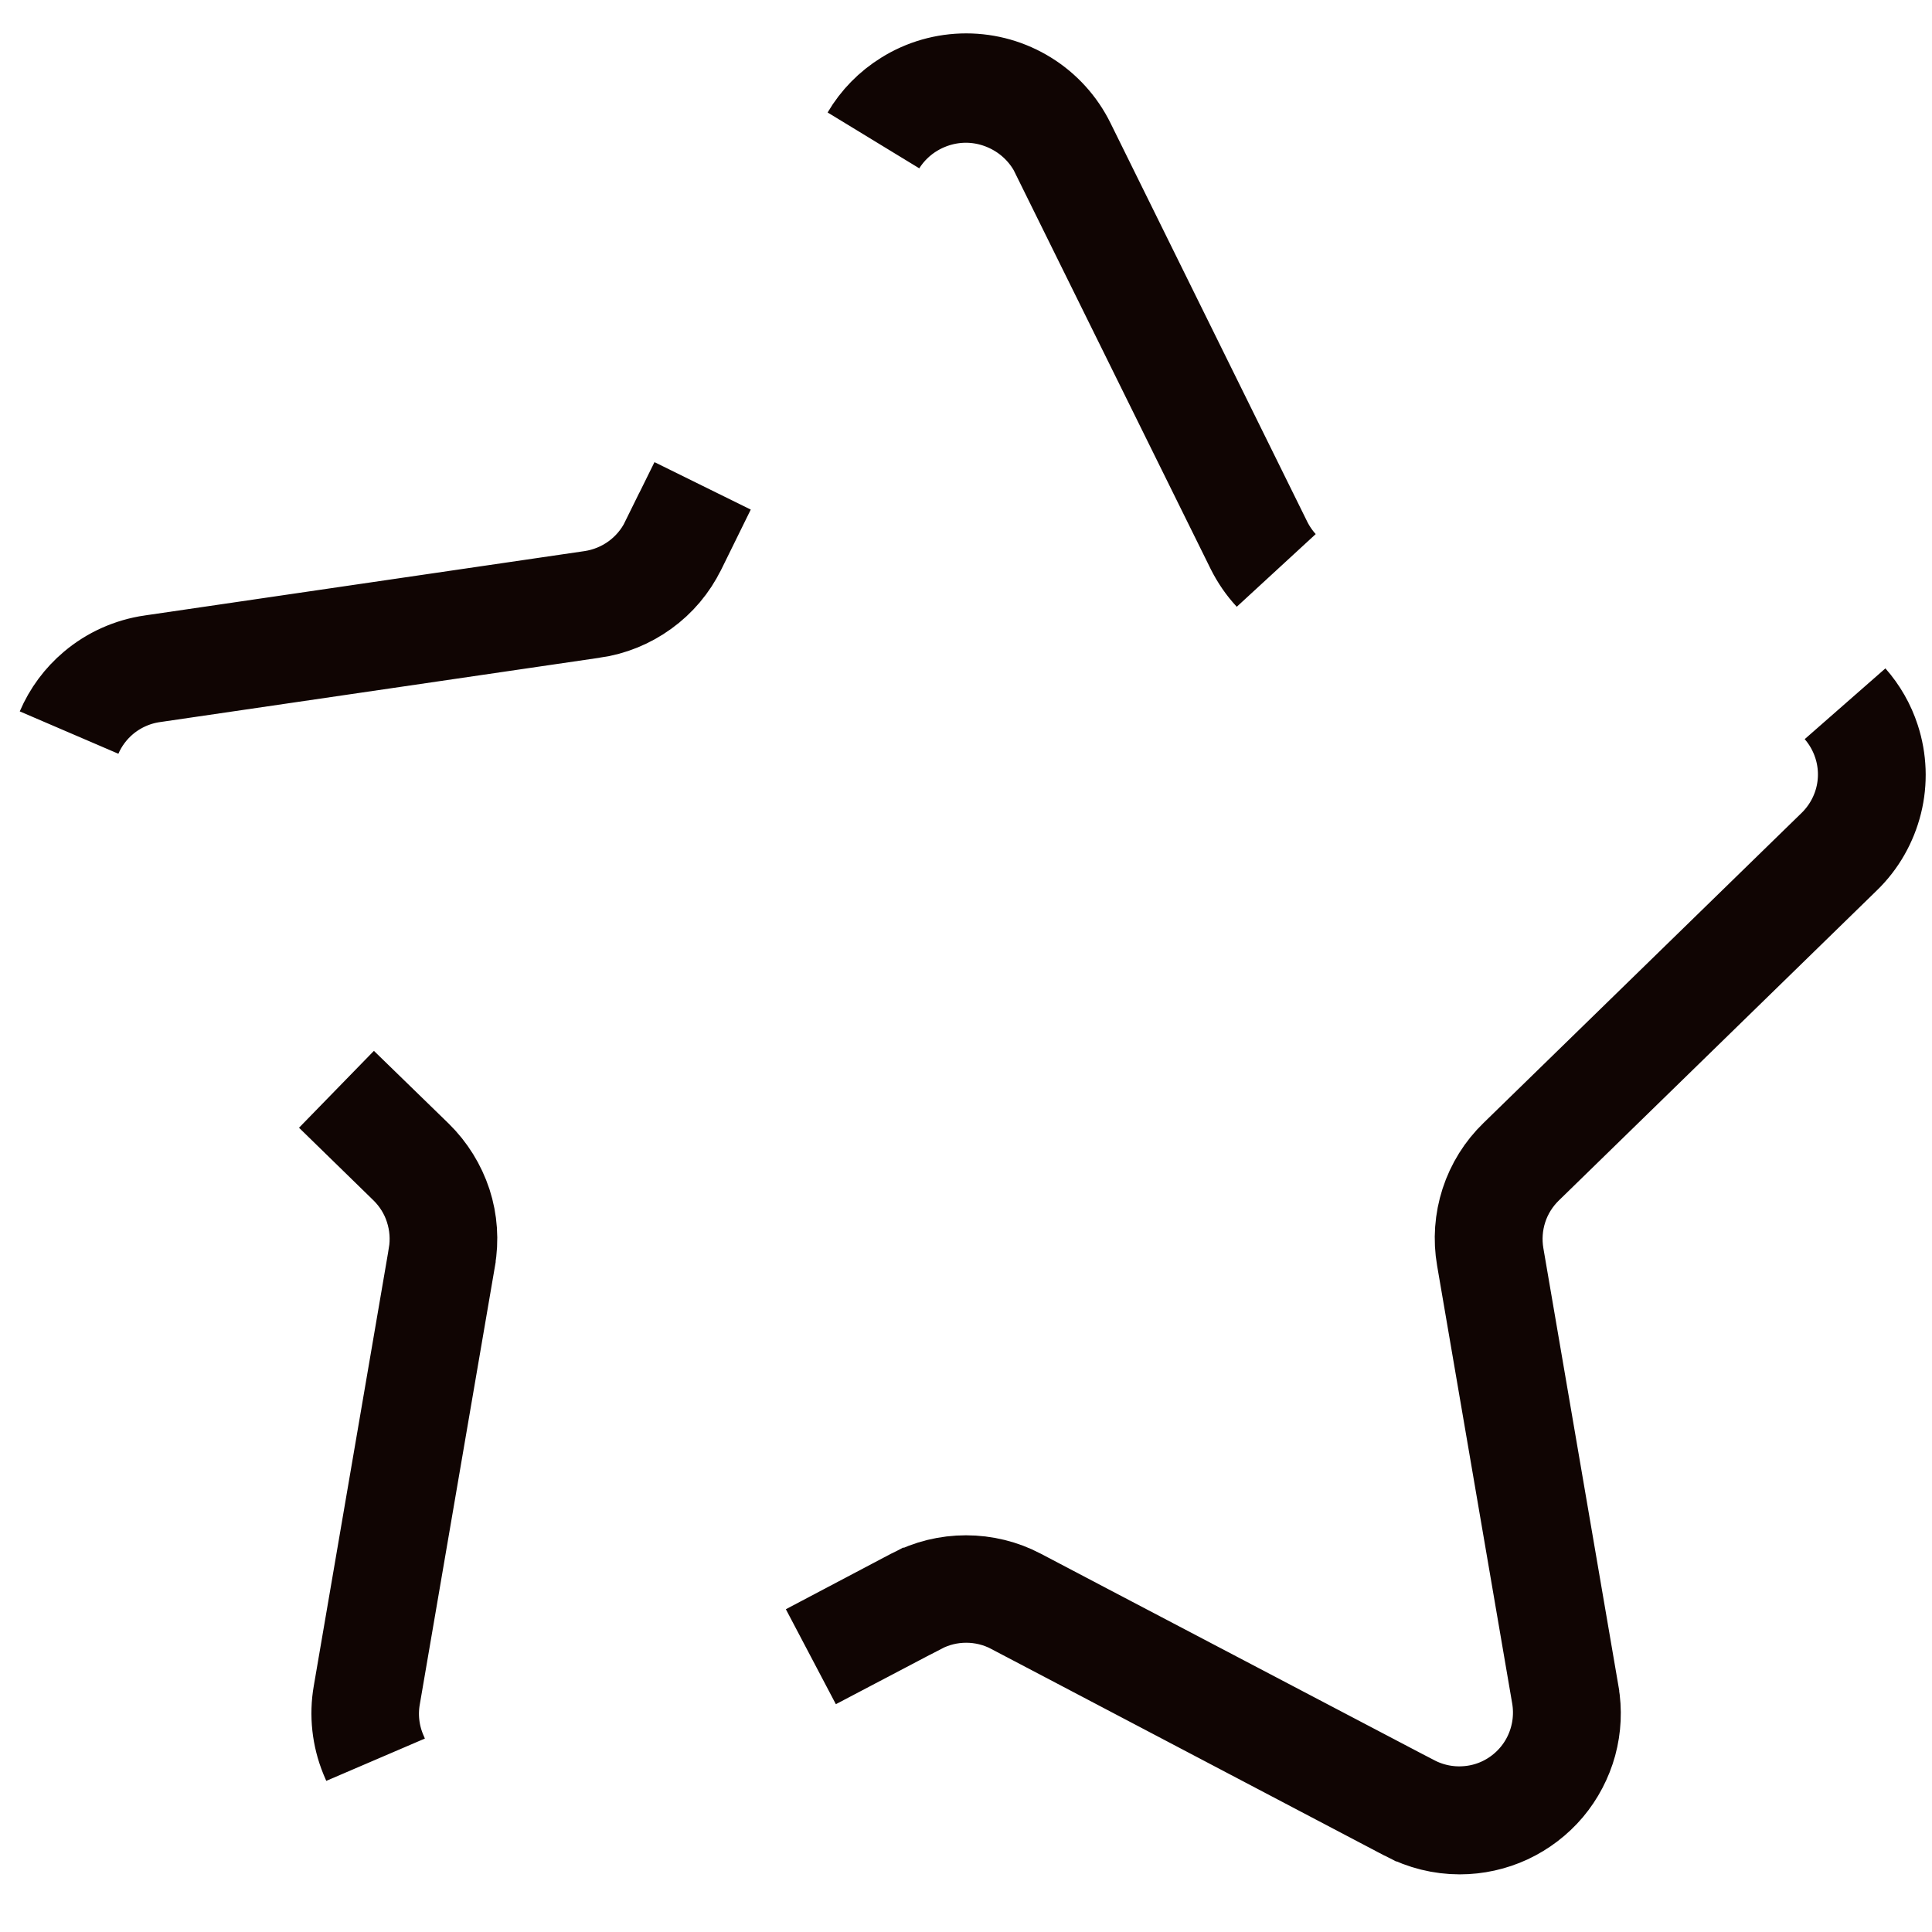
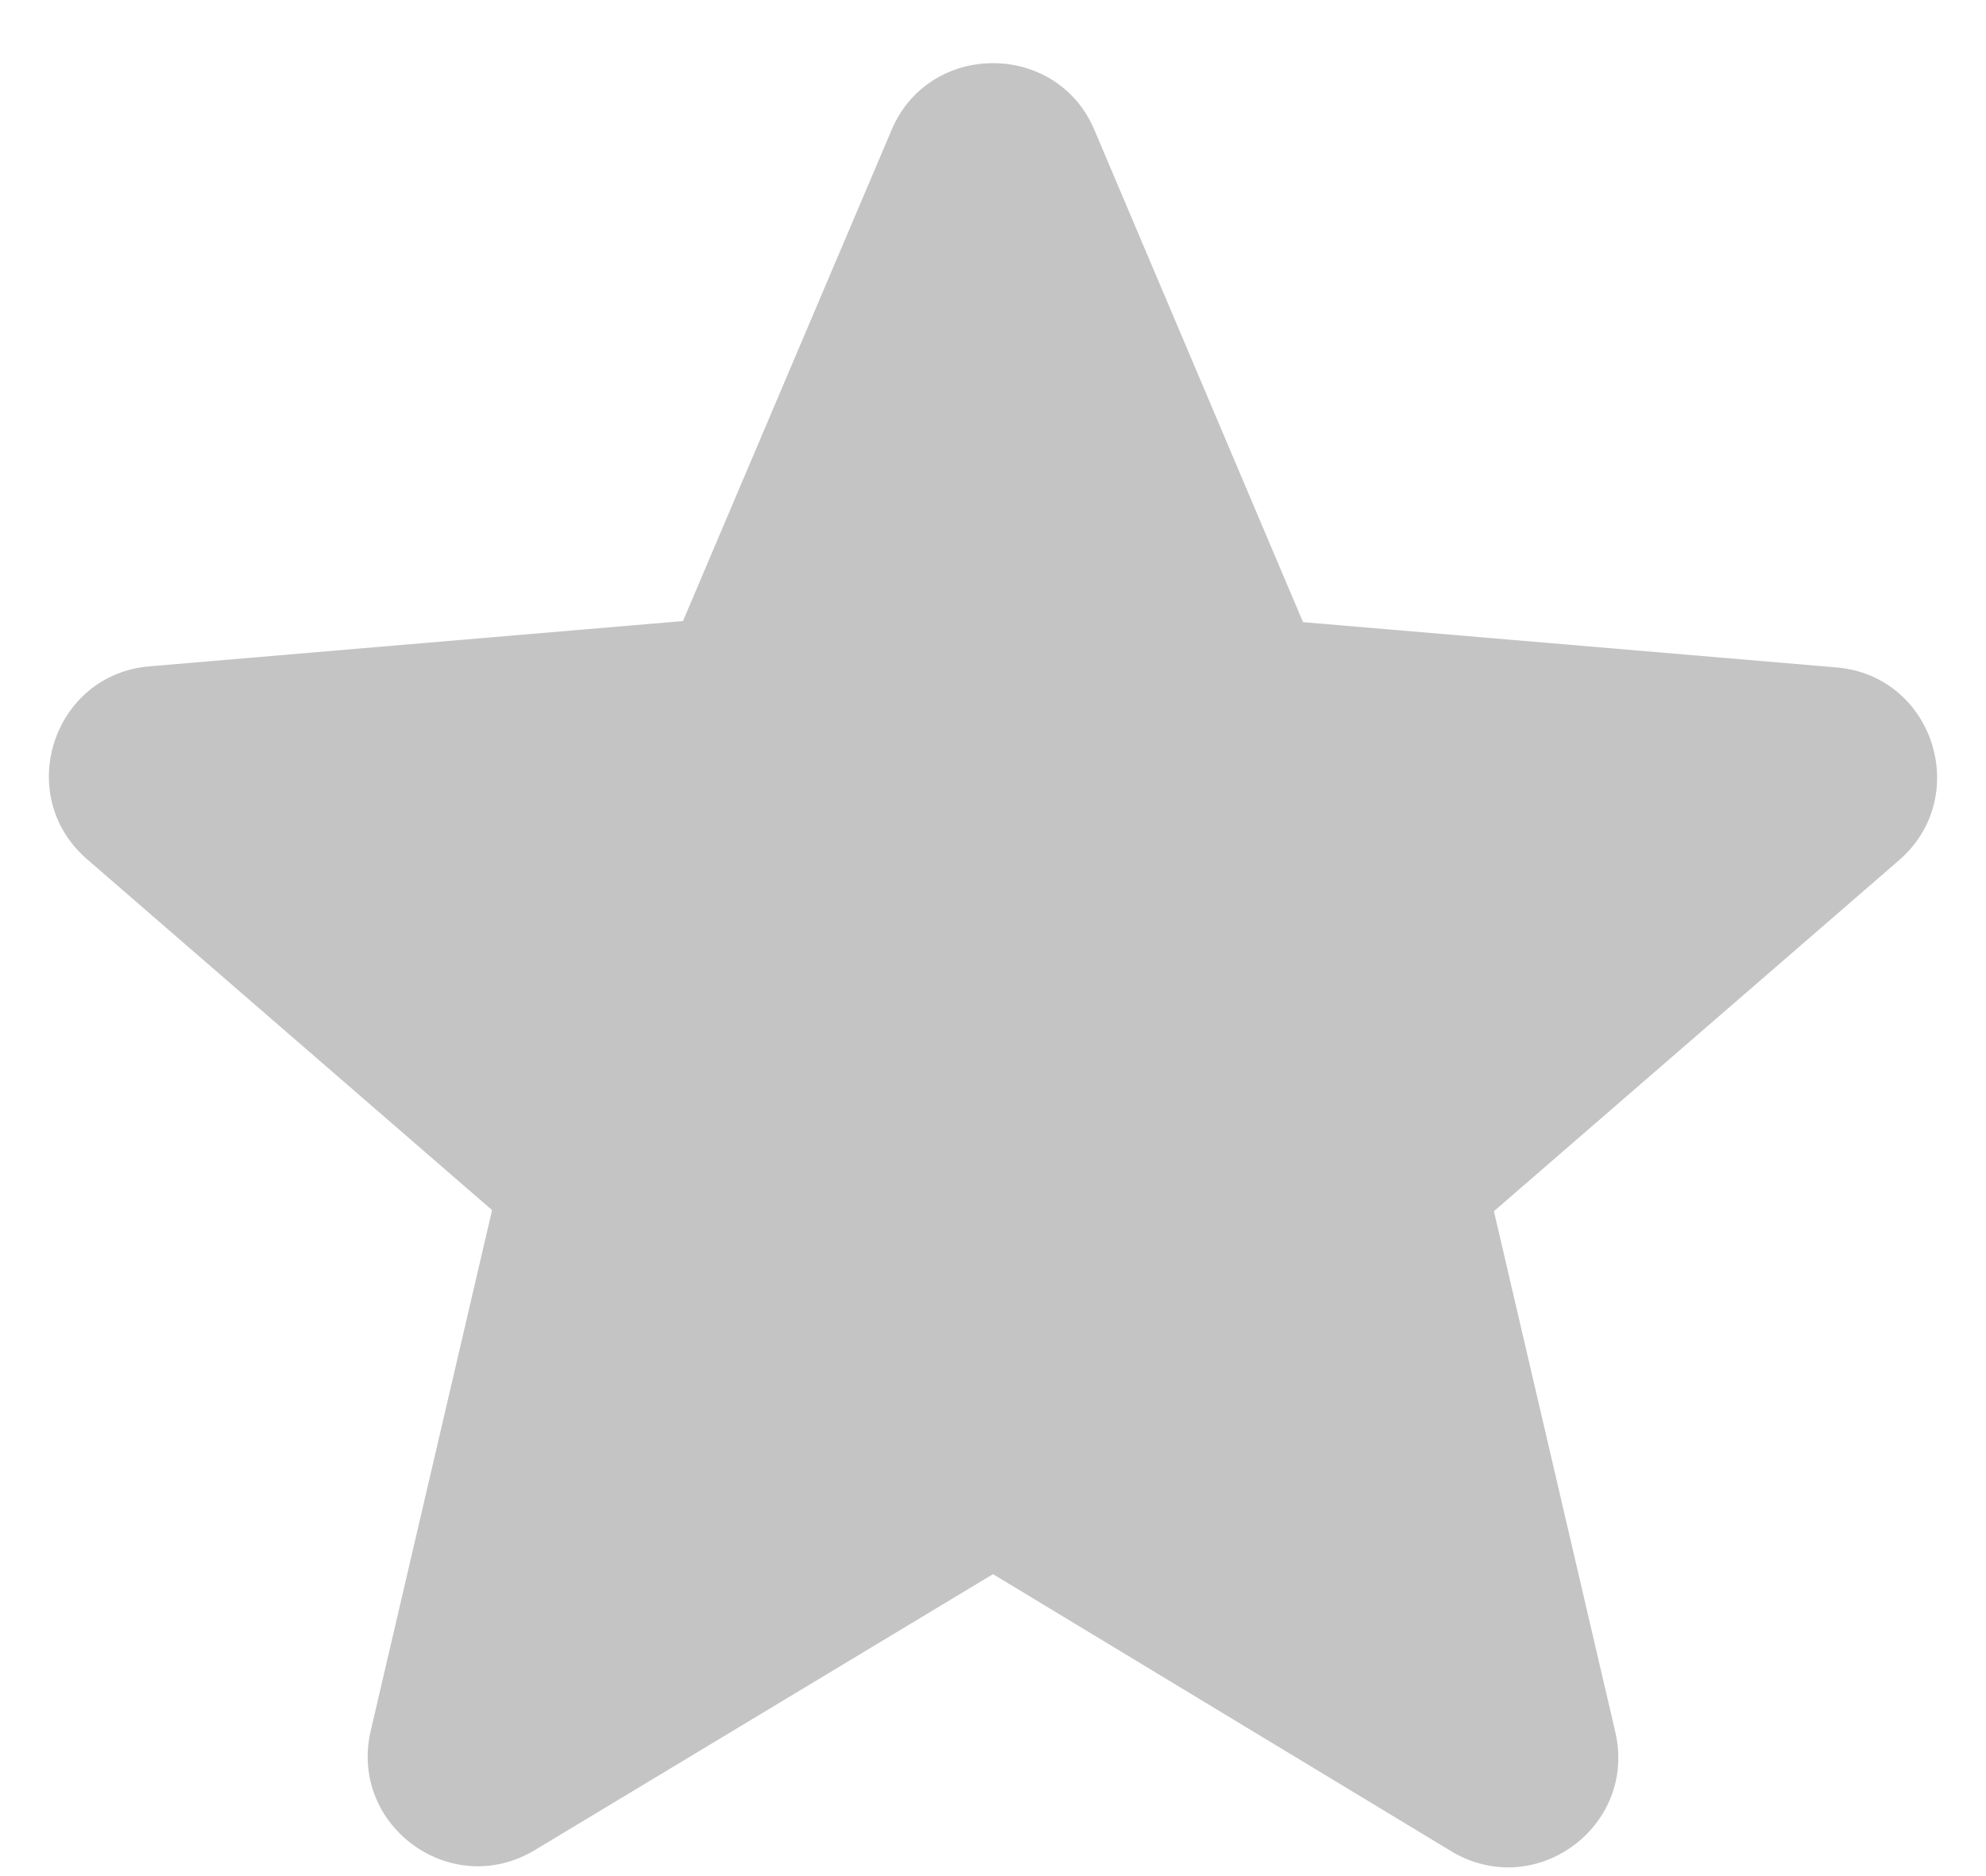
- <svg xmlns="http://www.w3.org/2000/svg" width="18" height="18" viewBox="0 0 18 18" fill="none">
-   <path d="M13.133 16.847L13.132 16.846L9.466 14.919L9.466 14.919C9.323 14.844 9.163 14.805 9.002 14.805C8.84 14.805 8.681 14.844 8.538 14.919L8.537 14.919L7.555 15.435L8.533 14.919L8.533 14.919C8.677 14.843 8.837 14.804 9 14.804C9.162 14.804 9.323 14.843 9.466 14.919L9.467 14.92L13.131 16.843L13.132 16.843C13.297 16.929 13.483 16.968 13.669 16.954C13.855 16.941 14.033 16.876 14.184 16.766C14.335 16.656 14.452 16.507 14.522 16.334C14.592 16.162 14.613 15.973 14.582 15.789L14.582 15.789L13.882 11.707C13.882 11.707 13.882 11.707 13.882 11.707C13.854 11.547 13.866 11.383 13.916 11.228C13.966 11.074 14.053 10.934 14.17 10.821L14.17 10.821L17.135 7.931C17.268 7.801 17.363 7.636 17.408 7.455C17.453 7.274 17.446 7.083 17.388 6.906C17.346 6.777 17.279 6.659 17.191 6.558C17.281 6.66 17.35 6.78 17.392 6.91C17.45 7.088 17.457 7.278 17.412 7.459C17.367 7.64 17.273 7.806 17.139 7.936L17.139 7.936L14.174 10.827C14.174 10.827 14.174 10.827 14.174 10.827C14.058 10.94 13.971 11.079 13.921 11.233C13.871 11.387 13.859 11.551 13.886 11.711L13.886 11.711L14.586 15.793L14.586 15.794C14.611 15.937 14.604 16.084 14.566 16.225C14.527 16.366 14.459 16.496 14.365 16.608C14.271 16.719 14.154 16.808 14.022 16.87C13.89 16.931 13.746 16.963 13.6 16.963C13.438 16.963 13.277 16.923 13.133 16.847ZM3.477 16.343C3.483 16.357 3.488 16.37 3.494 16.383C3.488 16.368 3.481 16.354 3.475 16.338C3.405 16.166 3.384 15.976 3.416 15.793L3.416 15.793L4.116 11.711C4.116 11.711 4.116 11.711 4.116 11.71C4.143 11.551 4.131 11.387 4.081 11.233C4.032 11.079 3.945 10.94 3.83 10.827L3.829 10.826L3.135 10.149L3.831 10.826C3.947 10.94 4.034 11.08 4.085 11.235C4.135 11.389 4.146 11.554 4.118 11.714L4.118 11.716L3.418 15.797C3.418 15.797 3.418 15.797 3.418 15.797C3.386 15.981 3.407 16.171 3.477 16.343ZM0.916 6.458C0.798 6.558 0.705 6.683 0.644 6.824C0.705 6.681 0.799 6.554 0.918 6.454C1.061 6.333 1.235 6.256 1.419 6.229L1.42 6.229L5.52 5.629C5.52 5.629 5.52 5.629 5.52 5.629C5.68 5.605 5.832 5.543 5.963 5.448C6.094 5.353 6.2 5.228 6.272 5.083L6.272 5.082L6.546 4.527L6.271 5.086C6.271 5.087 6.271 5.087 6.27 5.087C6.199 5.232 6.093 5.358 5.961 5.453C5.83 5.548 5.678 5.61 5.517 5.633L5.516 5.633L1.417 6.233C1.417 6.233 1.417 6.233 1.417 6.233C1.417 6.233 1.416 6.233 1.416 6.233C1.232 6.26 1.059 6.338 0.916 6.458ZM8.142 1.301C8.223 1.163 8.337 1.047 8.474 0.962C8.632 0.863 8.815 0.811 9.002 0.811C9.188 0.811 9.371 0.863 9.53 0.962C9.688 1.06 9.816 1.201 9.898 1.368C9.898 1.368 9.898 1.368 9.898 1.368L11.731 5.082C11.773 5.166 11.826 5.244 11.889 5.313C11.824 5.243 11.77 5.164 11.727 5.078L11.727 5.078L9.897 1.373L9.891 1.361L9.885 1.349C9.797 1.192 9.668 1.061 9.512 0.97C9.356 0.879 9.179 0.83 8.999 0.83C8.818 0.83 8.641 0.879 8.485 0.97C8.346 1.051 8.228 1.165 8.142 1.301Z" fill="#100503" stroke="#100503" />
+ <svg xmlns="http://www.w3.org/2000/svg" width="18" height="17" viewBox="0 0 18 17" fill="none">
+   <path d="M9 14.27L13.15 16.78C13.91 17.24 14.84 16.56 14.64 15.7L13.54 10.98L17.21 7.8C17.88 7.22 17.52 6.12 16.64 6.05L11.81 5.64L9.92 1.18C9.58 0.37 8.42 0.37 8.08 1.18L6.19 5.63L1.36 6.04C0.48 6.11 0.12 7.21 0.79 7.79L4.46 10.97L3.36 15.69C3.16 16.55 4.09 17.23 4.85 16.77L9 14.27Z" fill="#C4C4C4" />
</svg>
